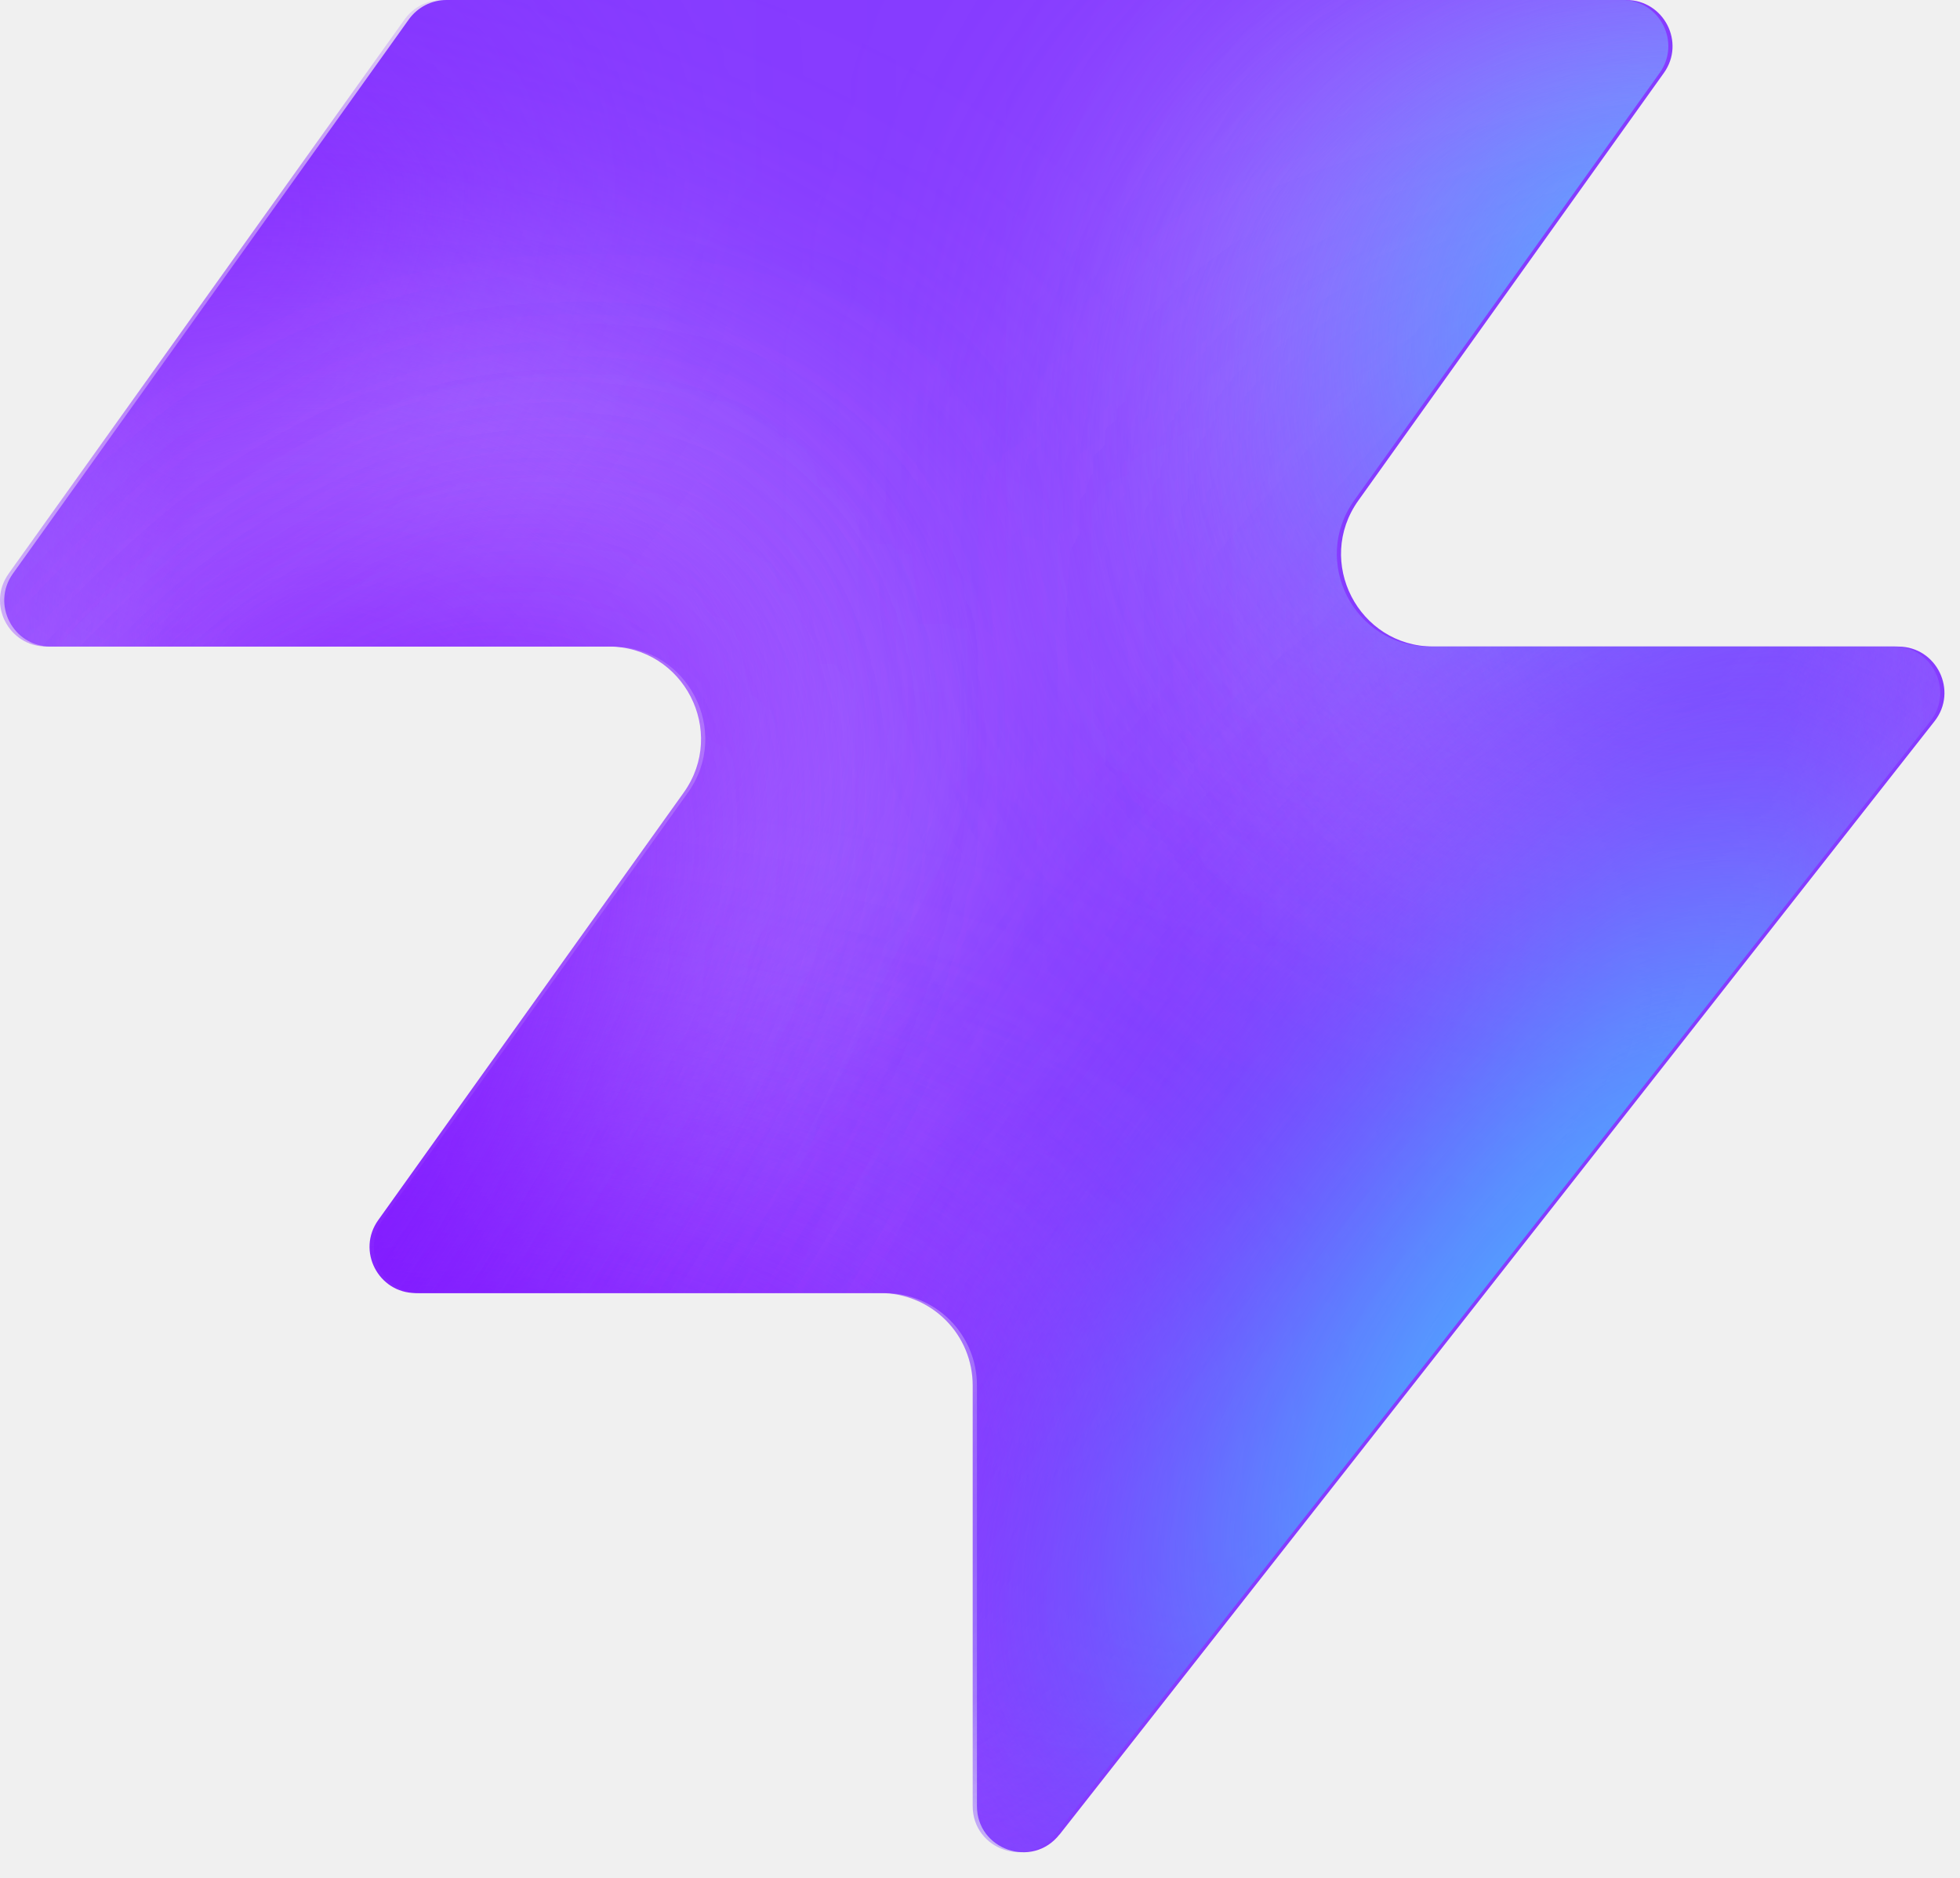
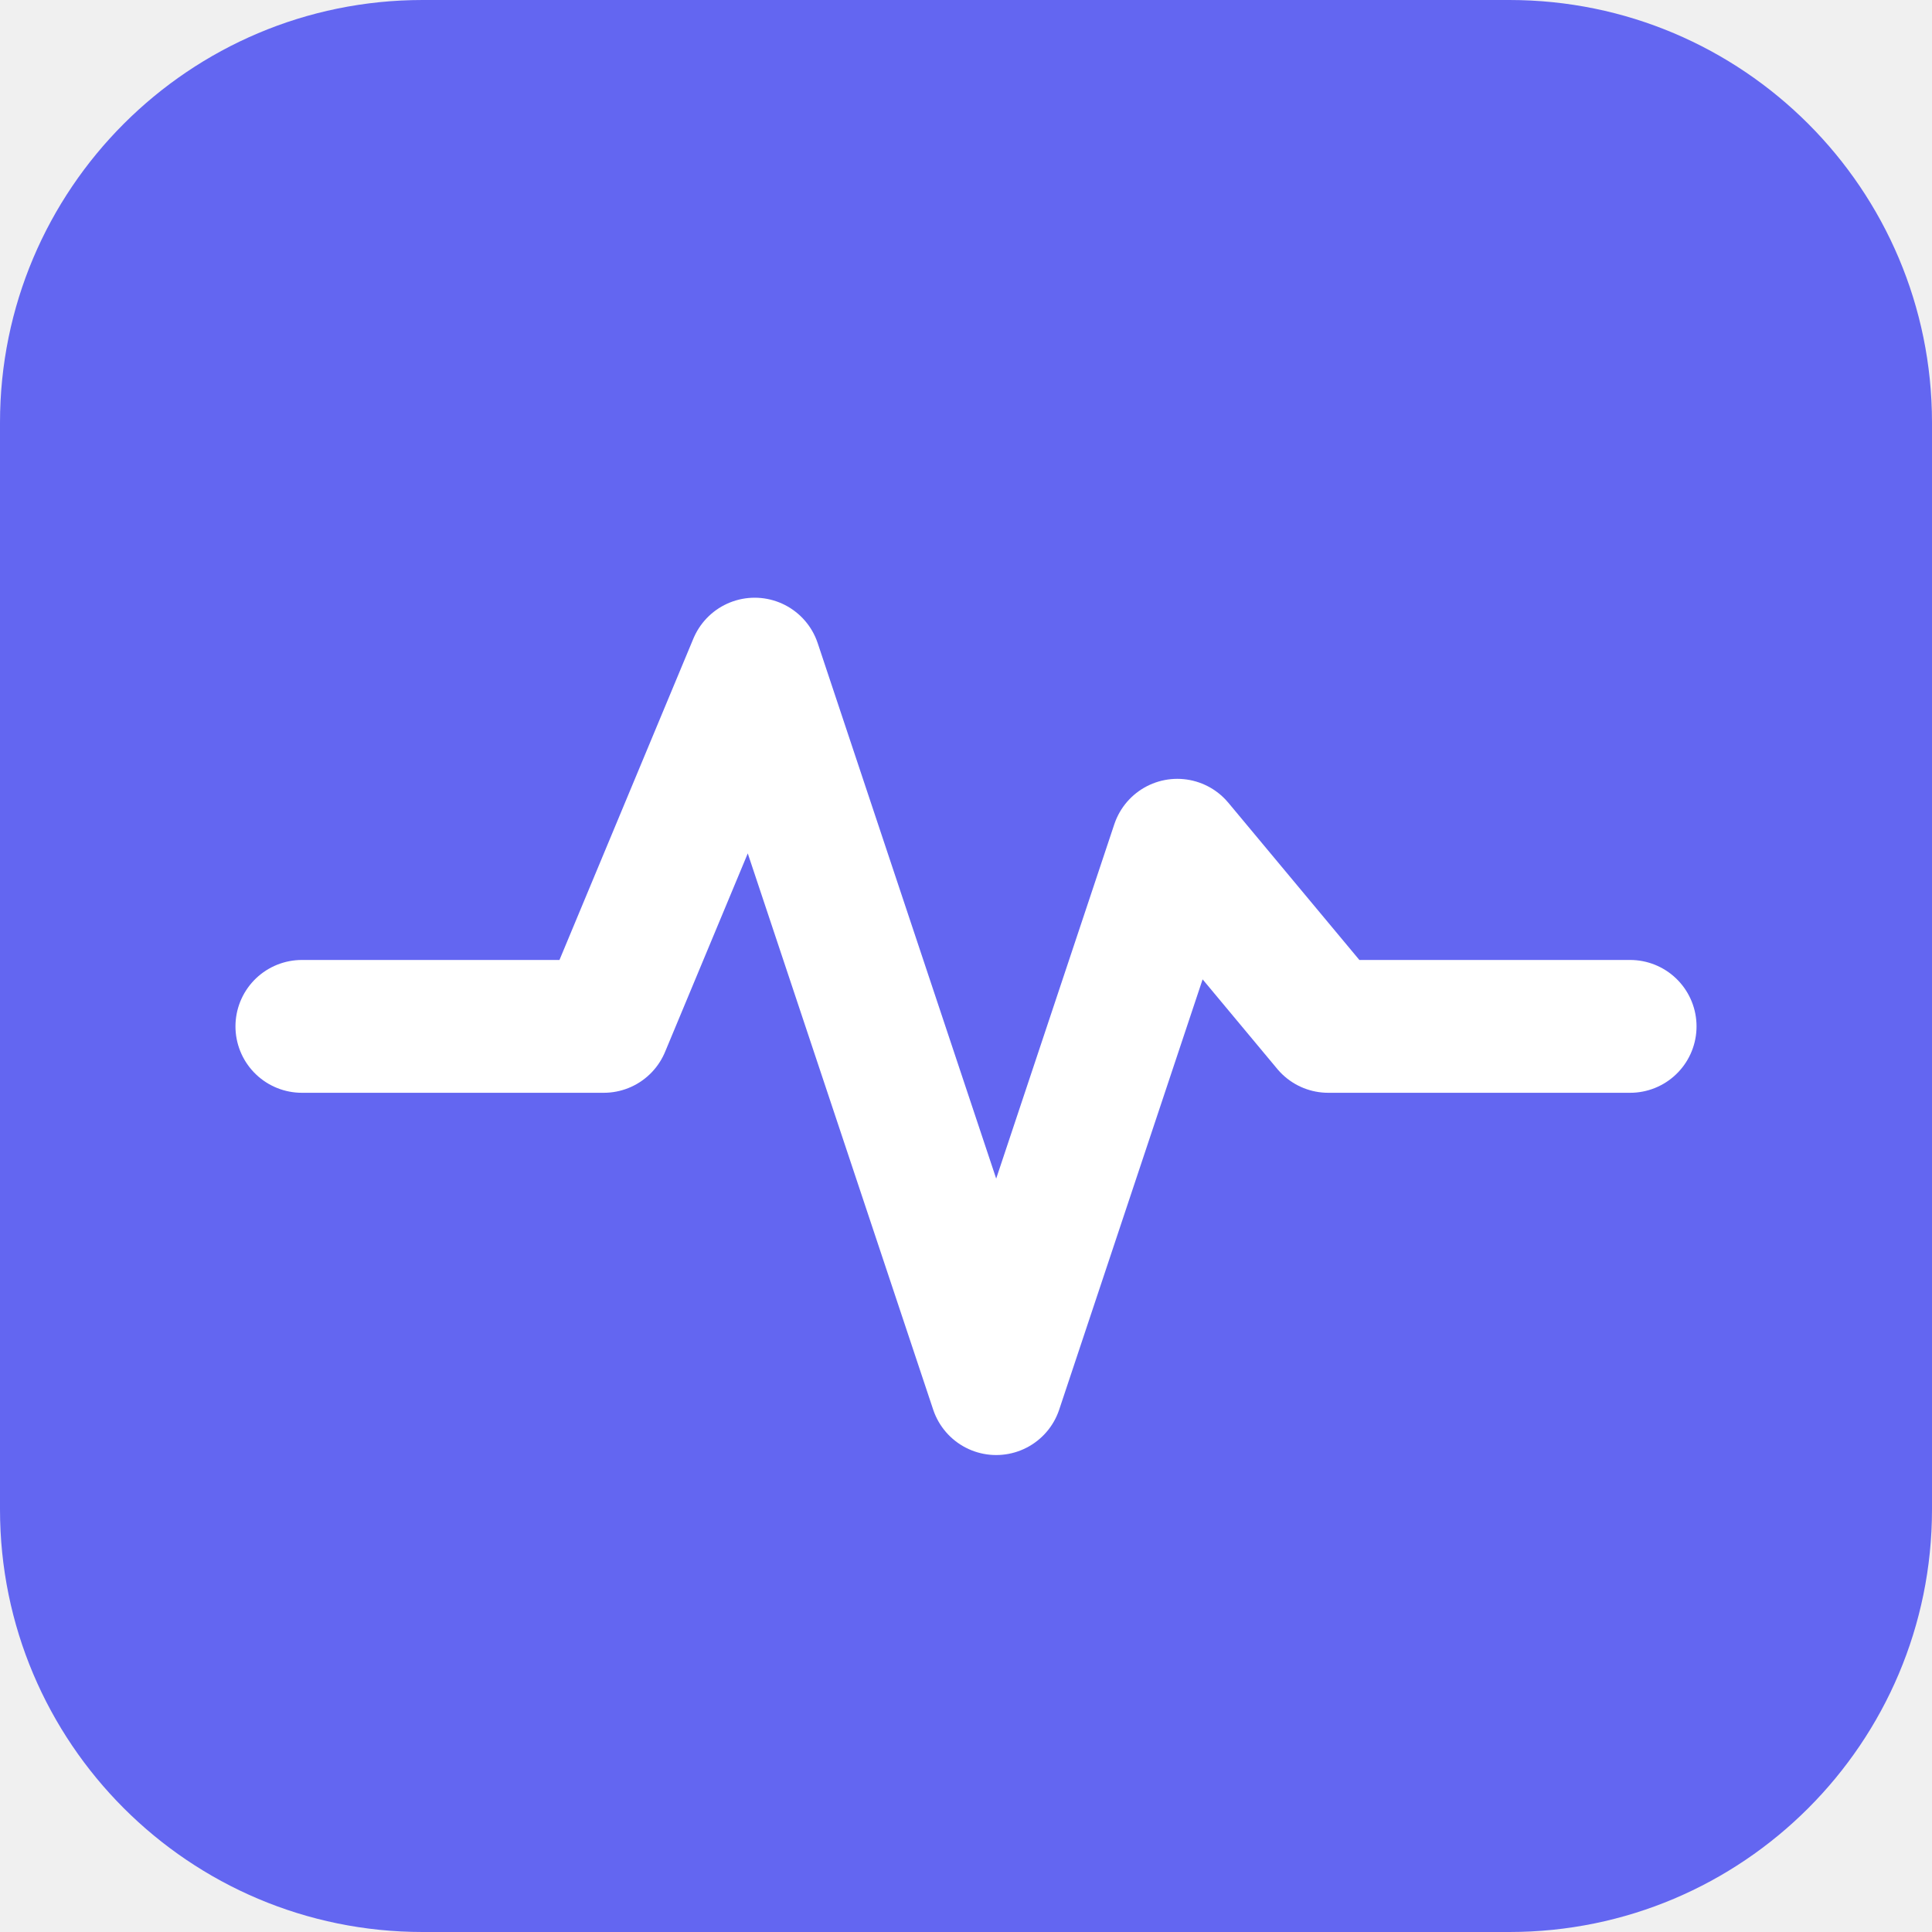
- <svg xmlns="http://www.w3.org/2000/svg" width="48" height="46" fill="none" viewBox="0 0 48 46">
-   <path fill="#863bff" d="M25.946 44.938c-.664.845-2.021.375-2.021-.698V33.937a2.26 2.26 0 0 0-2.262-2.262H10.287c-.92 0-1.456-1.04-.92-1.788l7.48-10.471c1.07-1.497 0-3.578-1.842-3.578H1.237c-.92 0-1.456-1.04-.92-1.788L10.013.474c.214-.297.556-.474.92-.474h28.894c.92 0 1.456 1.04.92 1.788l-7.48 10.471c-1.07 1.498 0 3.579 1.842 3.579h11.377c.943 0 1.473 1.088.89 1.83L25.947 44.94z" style="fill:#863bff;fill:color(display-p3 .525 .23 1);fill-opacity:1" />
-   <mask id="a" width="48" height="46" x="0" y="0" maskUnits="userSpaceOnUse" style="mask-type:alpha">
-     <path fill="#000" d="M25.842 44.938c-.664.844-2.021.375-2.021-.698V33.937a2.26 2.26 0 0 0-2.262-2.262H10.183c-.92 0-1.456-1.04-.92-1.788l7.48-10.471c1.07-1.498 0-3.579-1.842-3.579H1.133c-.92 0-1.456-1.04-.92-1.787L9.91.473c.214-.297.556-.474.92-.474h28.894c.92 0 1.456 1.04.92 1.788l-7.48 10.471c-1.07 1.498 0 3.578 1.842 3.578h11.377c.943 0 1.473 1.088.89 1.832L25.843 44.94z" style="fill:#000;fill-opacity:1" />
-   </mask>
-   <g mask="url(#a)">
-     <g filter="url(#b)">
-       <ellipse cx="5.508" cy="14.704" fill="#ede6ff" rx="5.508" ry="14.704" style="fill:#ede6ff;fill:color(display-p3 .927 .903 1);fill-opacity:1" transform="matrix(.00324 1 1 -.00324 -4.47 31.516)" />
-     </g>
-     <g filter="url(#c)">
-       <ellipse cx="10.399" cy="29.851" fill="#ede6ff" rx="10.399" ry="29.851" style="fill:#ede6ff;fill:color(display-p3 .927 .903 1);fill-opacity:1" transform="matrix(.00324 1 1 -.00324 -39.328 7.883)" />
-     </g>
-     <g filter="url(#d)">
-       <ellipse cx="5.508" cy="30.487" fill="#7e14ff" rx="5.508" ry="30.487" style="fill:#7e14ff;fill:color(display-p3 .492 .077 1);fill-opacity:1" transform="rotate(89.814 -25.913 -14.639)scale(1 -1)" />
-     </g>
-     <g filter="url(#e)">
-       <ellipse cx="5.508" cy="30.599" fill="#7e14ff" rx="5.508" ry="30.599" style="fill:#7e14ff;fill:color(display-p3 .492 .077 1);fill-opacity:1" transform="rotate(89.814 -32.644 -3.334)scale(1 -1)" />
-     </g>
-     <g filter="url(#f)">
-       <ellipse cx="5.508" cy="30.599" fill="#7e14ff" rx="5.508" ry="30.599" style="fill:#7e14ff;fill:color(display-p3 .492 .077 1);fill-opacity:1" transform="matrix(.00324 1 1 -.00324 -34.34 30.47)" />
-     </g>
-     <g filter="url(#g)">
-       <ellipse cx="14.072" cy="22.078" fill="#ede6ff" rx="14.072" ry="22.078" style="fill:#ede6ff;fill:color(display-p3 .927 .903 1);fill-opacity:1" transform="rotate(93.35 24.506 48.493)scale(-1 1)" />
-     </g>
-     <g filter="url(#h)">
-       <ellipse cx="3.47" cy="21.501" fill="#7e14ff" rx="3.47" ry="21.501" style="fill:#7e14ff;fill:color(display-p3 .492 .077 1);fill-opacity:1" transform="rotate(89.009 28.708 47.59)scale(-1 1)" />
-     </g>
-     <g filter="url(#i)">
-       <ellipse cx="3.47" cy="21.501" fill="#7e14ff" rx="3.47" ry="21.501" style="fill:#7e14ff;fill:color(display-p3 .492 .077 1);fill-opacity:1" transform="rotate(89.009 28.708 47.59)scale(-1 1)" />
-     </g>
-     <g filter="url(#j)">
-       <ellipse cx=".387" cy="8.972" fill="#7e14ff" rx="4.407" ry="29.108" style="fill:#7e14ff;fill:color(display-p3 .492 .077 1);fill-opacity:1" transform="rotate(39.51 .387 8.972)" />
-     </g>
-     <g filter="url(#k)">
-       <ellipse cx="47.523" cy="-6.092" fill="#7e14ff" rx="4.407" ry="29.108" style="fill:#7e14ff;fill:color(display-p3 .492 .077 1);fill-opacity:1" transform="rotate(37.892 47.523 -6.092)" />
-     </g>
-     <g filter="url(#l)">
-       <ellipse cx="41.412" cy="6.333" fill="#47bfff" rx="5.971" ry="9.665" style="fill:#47bfff;fill:color(display-p3 .28 .748 1);fill-opacity:1" transform="rotate(37.892 41.412 6.333)" />
-     </g>
-     <g filter="url(#m)">
-       <ellipse cx="-1.879" cy="38.332" fill="#7e14ff" rx="4.407" ry="29.108" style="fill:#7e14ff;fill:color(display-p3 .492 .077 1);fill-opacity:1" transform="rotate(37.892 -1.88 38.332)" />
-     </g>
-     <g filter="url(#n)">
-       <ellipse cx="-1.879" cy="38.332" fill="#7e14ff" rx="4.407" ry="29.108" style="fill:#7e14ff;fill:color(display-p3 .492 .077 1);fill-opacity:1" transform="rotate(37.892 -1.88 38.332)" />
-     </g>
-     <g filter="url(#o)">
-       <ellipse cx="35.651" cy="29.907" fill="#7e14ff" rx="4.407" ry="29.108" style="fill:#7e14ff;fill:color(display-p3 .492 .077 1);fill-opacity:1" transform="rotate(37.892 35.651 29.907)" />
-     </g>
-     <g filter="url(#p)">
-       <ellipse cx="38.418" cy="32.4" fill="#47bfff" rx="5.971" ry="15.297" style="fill:#47bfff;fill:color(display-p3 .28 .748 1);fill-opacity:1" transform="rotate(37.892 38.418 32.4)" />
-     </g>
-   </g>
-   <defs>
-     <filter id="b" width="60.045" height="41.654" x="-19.77" y="16.149" color-interpolation-filters="sRGB" filterUnits="userSpaceOnUse">
-       <feFlood flood-opacity="0" result="BackgroundImageFix" />
-       <feBlend in="SourceGraphic" in2="BackgroundImageFix" result="shape" />
-       <feGaussianBlur result="effect1_foregroundBlur_2002_17158" stdDeviation="7.659" />
-     </filter>
-     <filter id="c" width="90.34" height="51.437" x="-54.613" y="-7.533" color-interpolation-filters="sRGB" filterUnits="userSpaceOnUse">
-       <feFlood flood-opacity="0" result="BackgroundImageFix" />
-       <feBlend in="SourceGraphic" in2="BackgroundImageFix" result="shape" />
-       <feGaussianBlur result="effect1_foregroundBlur_2002_17158" stdDeviation="7.659" />
-     </filter>
-     <filter id="d" width="79.355" height="29.4" x="-49.64" y="2.03" color-interpolation-filters="sRGB" filterUnits="userSpaceOnUse">
-       <feFlood flood-opacity="0" result="BackgroundImageFix" />
-       <feBlend in="SourceGraphic" in2="BackgroundImageFix" result="shape" />
-       <feGaussianBlur result="effect1_foregroundBlur_2002_17158" stdDeviation="4.596" />
-     </filter>
-     <filter id="e" width="79.579" height="29.4" x="-45.045" y="20.029" color-interpolation-filters="sRGB" filterUnits="userSpaceOnUse">
-       <feFlood flood-opacity="0" result="BackgroundImageFix" />
-       <feBlend in="SourceGraphic" in2="BackgroundImageFix" result="shape" />
-       <feGaussianBlur result="effect1_foregroundBlur_2002_17158" stdDeviation="4.596" />
-     </filter>
-     <filter id="f" width="79.579" height="29.4" x="-43.513" y="21.178" color-interpolation-filters="sRGB" filterUnits="userSpaceOnUse">
-       <feFlood flood-opacity="0" result="BackgroundImageFix" />
-       <feBlend in="SourceGraphic" in2="BackgroundImageFix" result="shape" />
-       <feGaussianBlur result="effect1_foregroundBlur_2002_17158" stdDeviation="4.596" />
-     </filter>
-     <filter id="g" width="74.749" height="58.852" x="15.756" y="-17.901" color-interpolation-filters="sRGB" filterUnits="userSpaceOnUse">
-       <feFlood flood-opacity="0" result="BackgroundImageFix" />
-       <feBlend in="SourceGraphic" in2="BackgroundImageFix" result="shape" />
-       <feGaussianBlur result="effect1_foregroundBlur_2002_17158" stdDeviation="7.659" />
-     </filter>
-     <filter id="h" width="61.377" height="25.362" x="23.548" y="2.284" color-interpolation-filters="sRGB" filterUnits="userSpaceOnUse">
-       <feFlood flood-opacity="0" result="BackgroundImageFix" />
-       <feBlend in="SourceGraphic" in2="BackgroundImageFix" result="shape" />
-       <feGaussianBlur result="effect1_foregroundBlur_2002_17158" stdDeviation="4.596" />
-     </filter>
-     <filter id="i" width="61.377" height="25.362" x="23.548" y="2.284" color-interpolation-filters="sRGB" filterUnits="userSpaceOnUse">
-       <feFlood flood-opacity="0" result="BackgroundImageFix" />
-       <feBlend in="SourceGraphic" in2="BackgroundImageFix" result="shape" />
-       <feGaussianBlur result="effect1_foregroundBlur_2002_17158" stdDeviation="4.596" />
-     </filter>
-     <filter id="j" width="56.045" height="63.649" x="-27.636" y="-22.853" color-interpolation-filters="sRGB" filterUnits="userSpaceOnUse">
-       <feFlood flood-opacity="0" result="BackgroundImageFix" />
-       <feBlend in="SourceGraphic" in2="BackgroundImageFix" result="shape" />
-       <feGaussianBlur result="effect1_foregroundBlur_2002_17158" stdDeviation="4.596" />
-     </filter>
-     <filter id="k" width="54.814" height="64.646" x="20.116" y="-38.415" color-interpolation-filters="sRGB" filterUnits="userSpaceOnUse">
-       <feFlood flood-opacity="0" result="BackgroundImageFix" />
-       <feBlend in="SourceGraphic" in2="BackgroundImageFix" result="shape" />
-       <feGaussianBlur result="effect1_foregroundBlur_2002_17158" stdDeviation="4.596" />
-     </filter>
-     <filter id="l" width="33.541" height="35.313" x="24.641" y="-11.323" color-interpolation-filters="sRGB" filterUnits="userSpaceOnUse">
-       <feFlood flood-opacity="0" result="BackgroundImageFix" />
-       <feBlend in="SourceGraphic" in2="BackgroundImageFix" result="shape" />
-       <feGaussianBlur result="effect1_foregroundBlur_2002_17158" stdDeviation="4.596" />
-     </filter>
-     <filter id="m" width="54.814" height="64.646" x="-29.286" y="6.009" color-interpolation-filters="sRGB" filterUnits="userSpaceOnUse">
-       <feFlood flood-opacity="0" result="BackgroundImageFix" />
-       <feBlend in="SourceGraphic" in2="BackgroundImageFix" result="shape" />
-       <feGaussianBlur result="effect1_foregroundBlur_2002_17158" stdDeviation="4.596" />
-     </filter>
-     <filter id="n" width="54.814" height="64.646" x="-29.286" y="6.009" color-interpolation-filters="sRGB" filterUnits="userSpaceOnUse">
-       <feFlood flood-opacity="0" result="BackgroundImageFix" />
-       <feBlend in="SourceGraphic" in2="BackgroundImageFix" result="shape" />
-       <feGaussianBlur result="effect1_foregroundBlur_2002_17158" stdDeviation="4.596" />
-     </filter>
-     <filter id="o" width="54.814" height="64.646" x="8.244" y="-2.416" color-interpolation-filters="sRGB" filterUnits="userSpaceOnUse">
-       <feFlood flood-opacity="0" result="BackgroundImageFix" />
-       <feBlend in="SourceGraphic" in2="BackgroundImageFix" result="shape" />
-       <feGaussianBlur result="effect1_foregroundBlur_2002_17158" stdDeviation="4.596" />
-     </filter>
-     <filter id="p" width="39.409" height="43.623" x="18.713" y="10.588" color-interpolation-filters="sRGB" filterUnits="userSpaceOnUse">
-       <feFlood flood-opacity="0" result="BackgroundImageFix" />
-       <feBlend in="SourceGraphic" in2="BackgroundImageFix" result="shape" />
-       <feGaussianBlur result="effect1_foregroundBlur_2002_17158" stdDeviation="4.596" />
-     </filter>
-   </defs>
+ <svg xmlns="http://www.w3.org/2000/svg" viewBox="0 0 32 32">
+   <rect width="32" height="32" rx="7" fill="#6366f1" />
+   <path d="M5 17h5l2.5-6 4 12 3-9 2.5 3H27" fill="none" stroke="#ffffff" stroke-width="2.2" stroke-linecap="round" stroke-linejoin="round" />
</svg>
